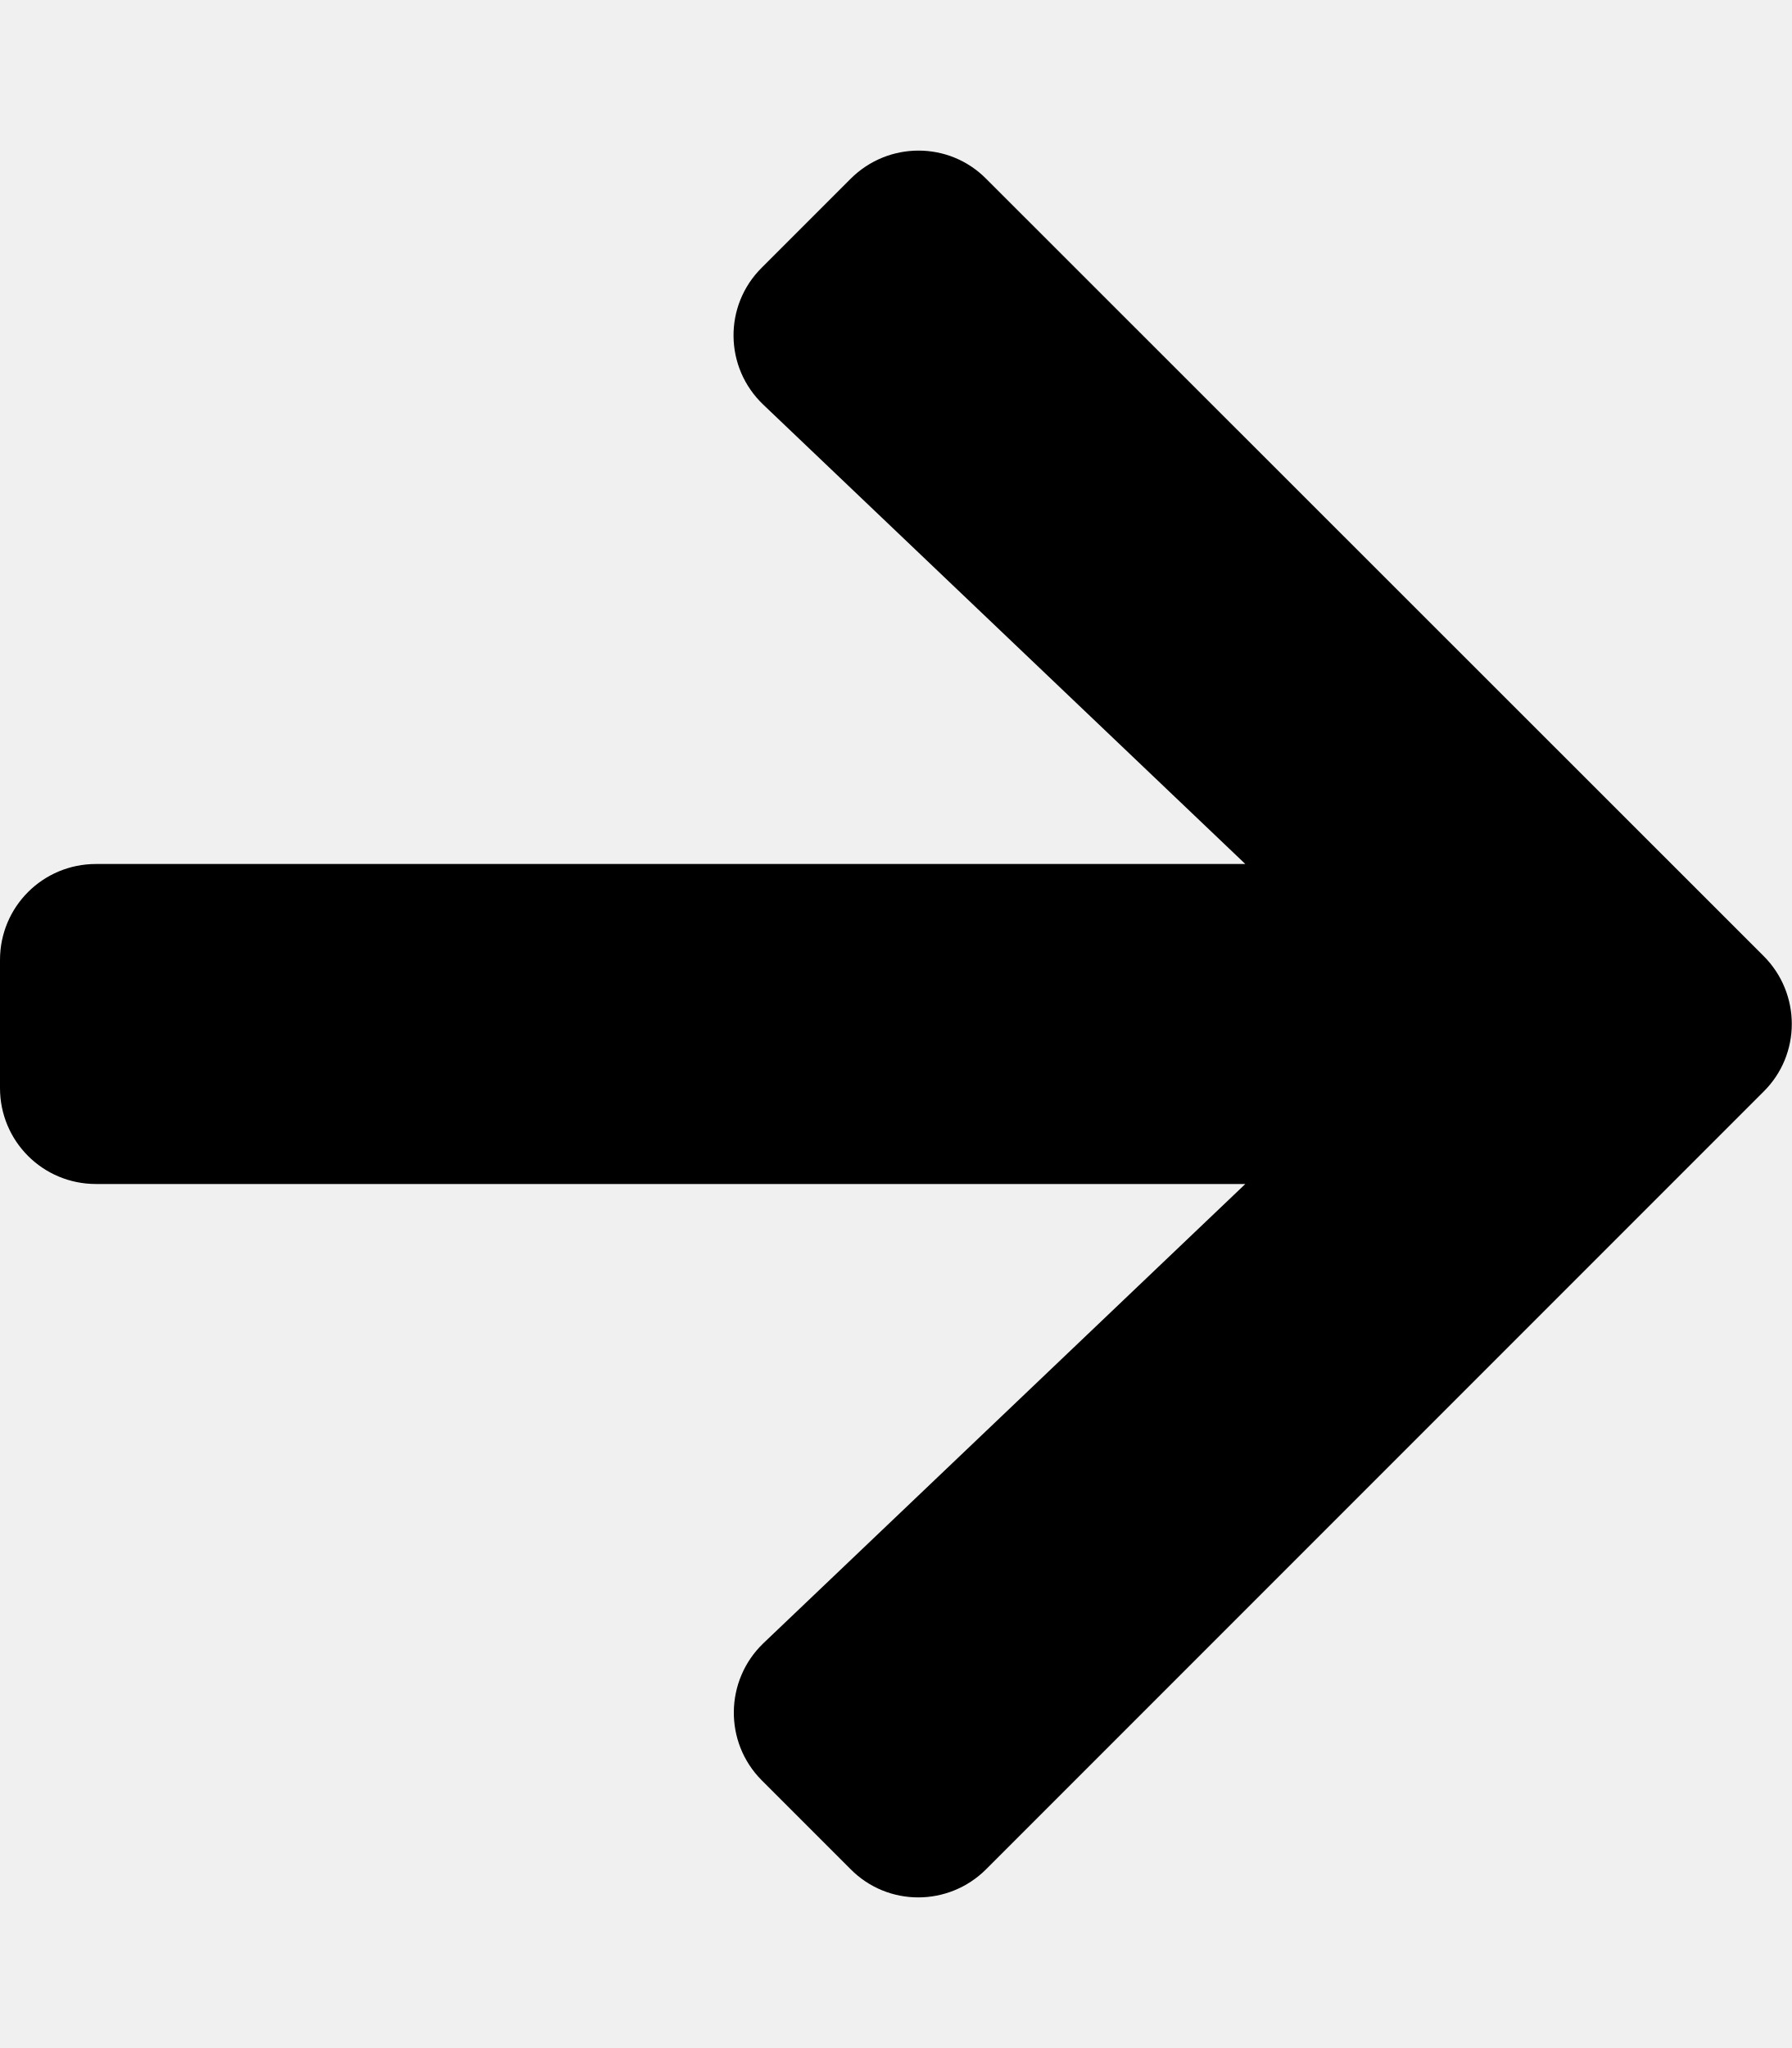
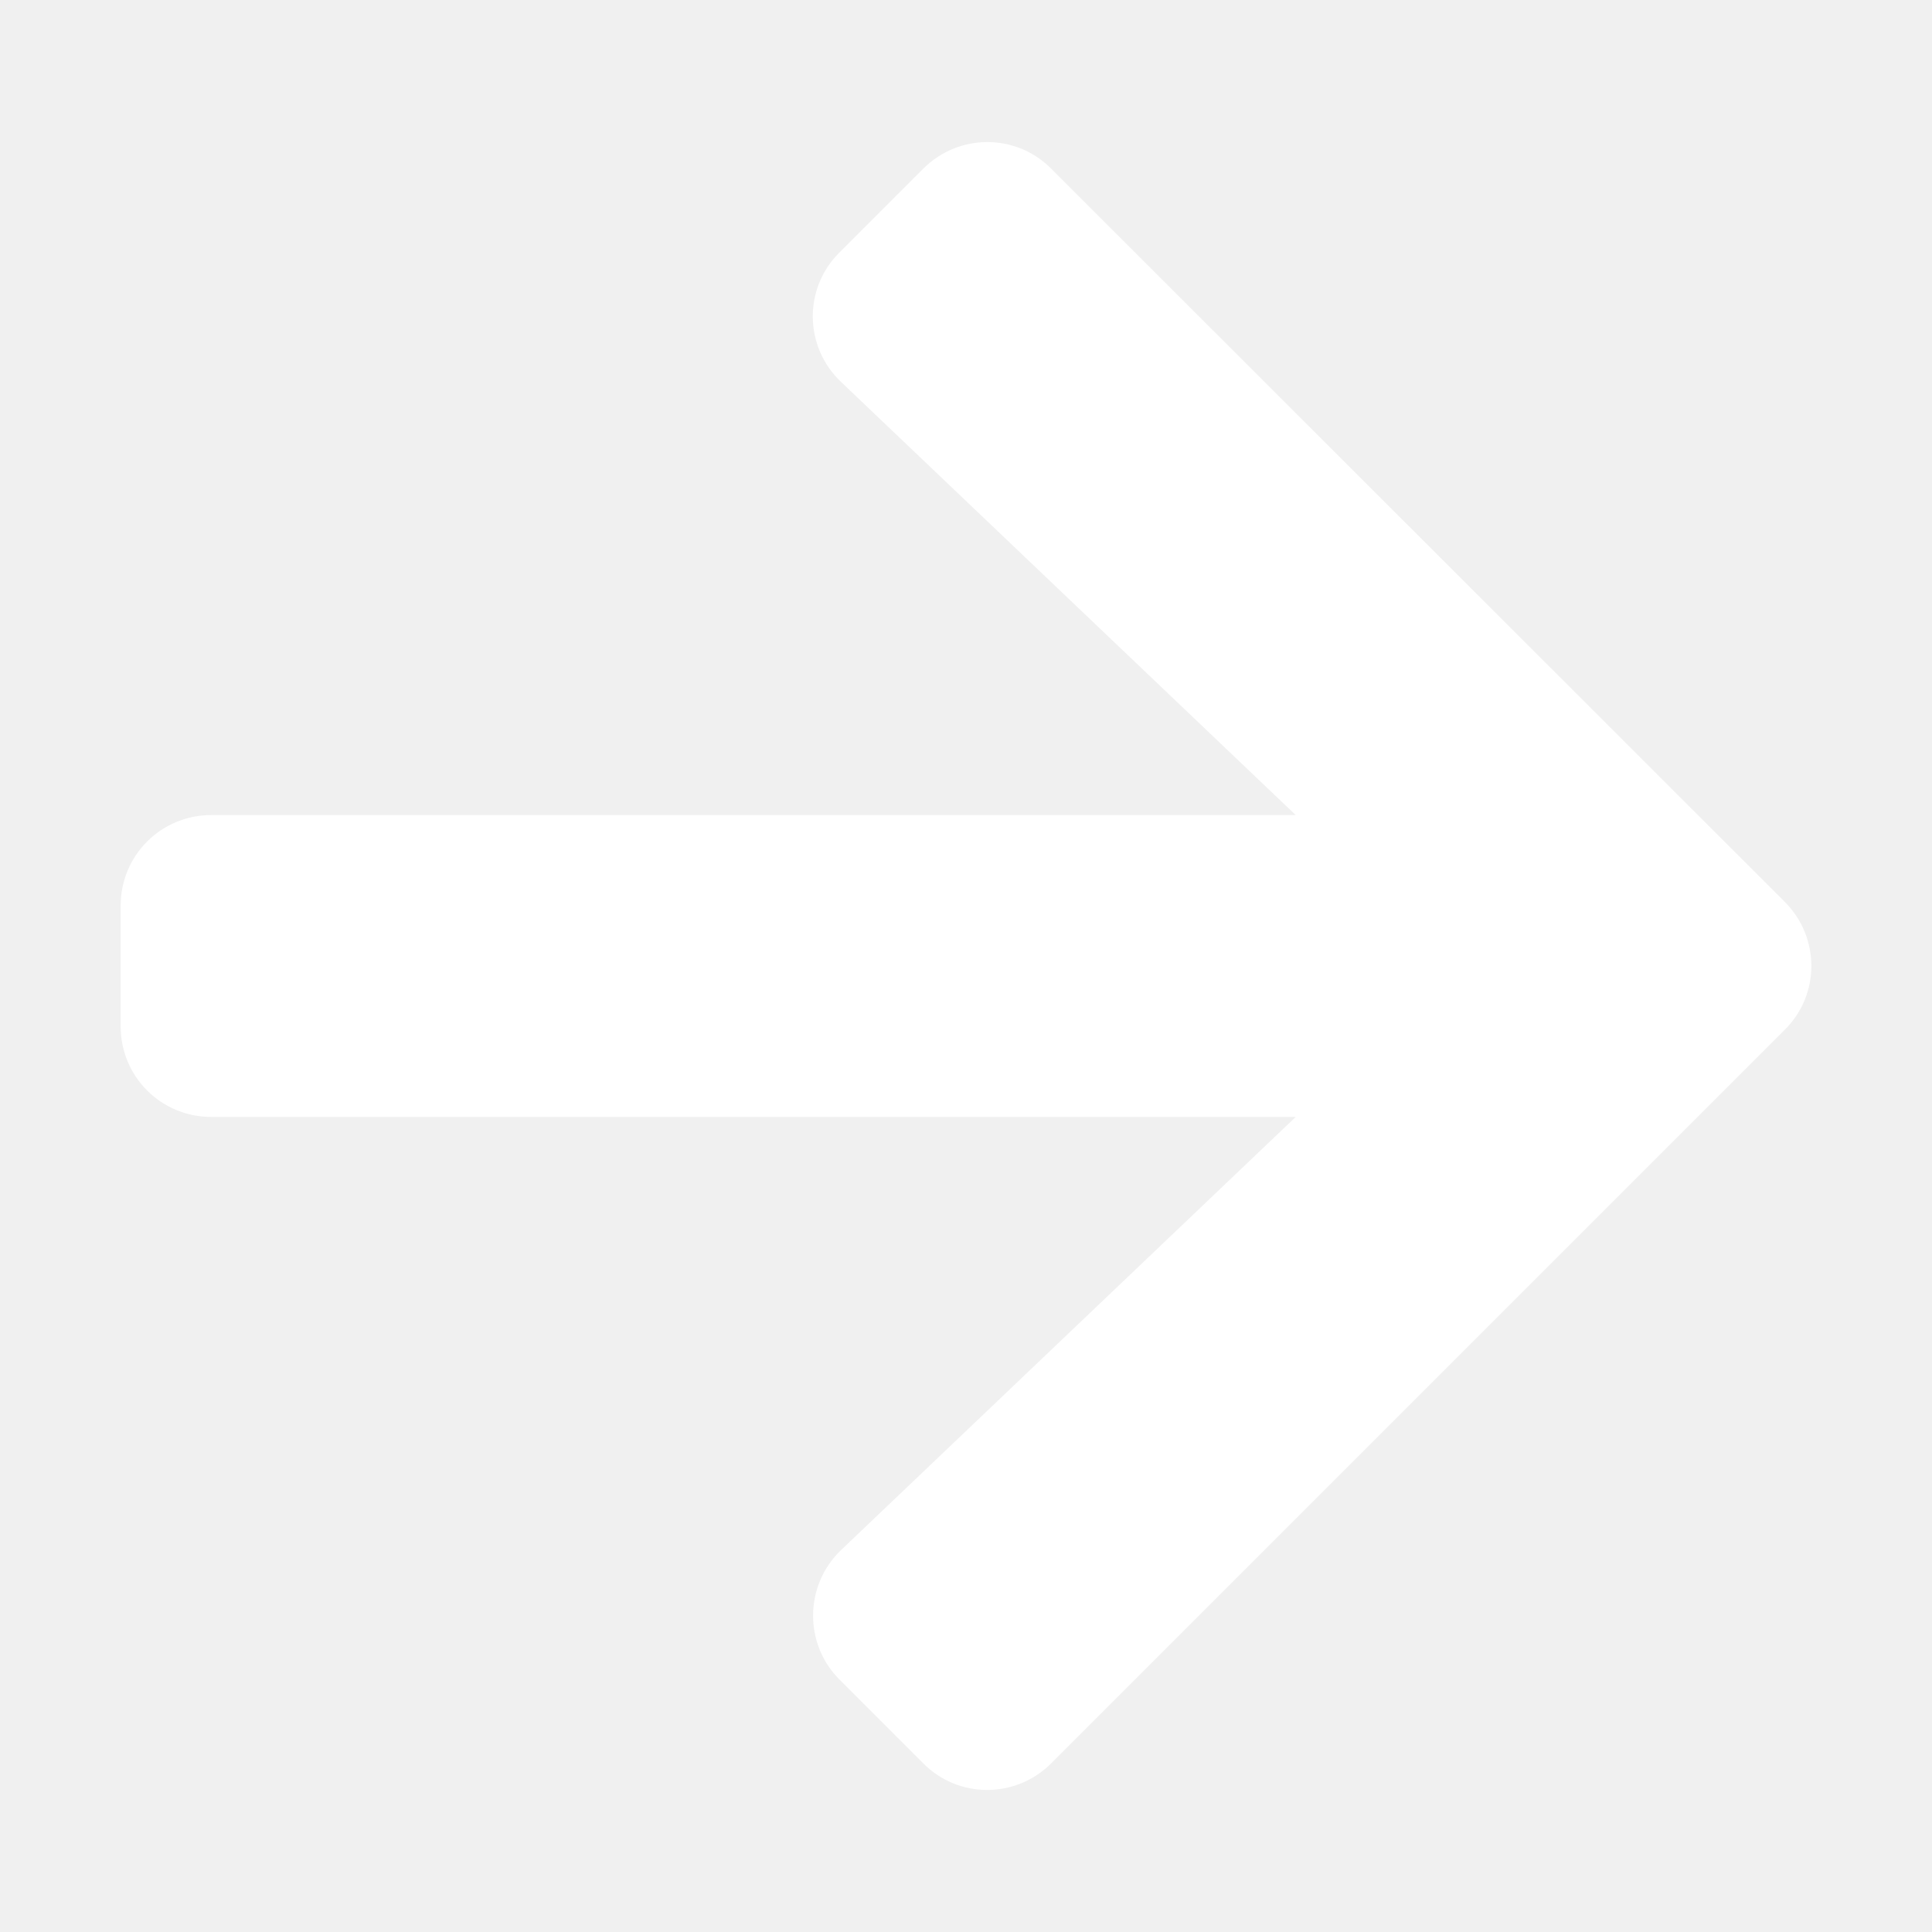
- <svg xmlns="http://www.w3.org/2000/svg" aria-hidden="true" focusable="false" data-prefix="fas" data-icon="arrow-right" class="svg-inline--fa fa-arrow-right fa-w-14" role="img" viewBox="0 0 448 512">
-   <path fill="currentColor" d="M190.5 66.9l22.2-22.2c9.4-9.4 24.6-9.4 33.9 0L441 239c9.4 9.4 9.4 24.6 0 33.9L246.6 467.3c-9.4 9.4-24.6 9.4-33.9 0l-22.2-22.2c-9.5-9.5-9.3-25 .4-34.3L311.4 296H24c-13.3 0-24-10.7-24-24v-32c0-13.3 10.7-24 24-24h287.4L190.9 101.2c-9.8-9.3-10-24.8-.4-34.3z" />
+ <svg xmlns="http://www.w3.org/2000/svg" xmlns:xlink="http://www.w3.org/1999/xlink" version="1.1" preserveAspectRatio="xMidYMid meet" viewBox="0 0 640 640" width="640" height="640">
+   <defs>
+     <path d="M305.84 55.88C317.59 44.13 336.59 44.13 348.22 55.88C372.52 80.16 566.92 274.46 591.22 298.75C602.97 310.5 602.97 329.5 591.22 341.13C566.92 365.43 372.52 559.83 348.22 584.13C336.47 595.88 317.47 595.88 305.84 584.13C303.07 581.35 280.87 559.15 278.09 556.38C266.22 544.5 266.47 525.13 278.59 513.5C288.64 503.93 338.84 456.1 429.22 370C213.67 370 93.92 370 69.97 370C53.34 370 39.97 356.63 39.97 340C39.97 336 39.97 304 39.97 300C39.97 283.38 53.34 270 69.97 270C93.92 270 213.67 270 429.22 270C338.84 183.9 288.64 136.07 278.59 126.5C266.34 114.88 266.09 95.5 278.09 83.63C283.64 78.08 303.07 58.65 305.84 55.88Z" id="lOEUxiSX8" />
+   </defs>
+   <g>
+     <g>
+       <g>
+         <use xlink:href="#lOEUxiSX8" opacity="1" fill="#ffffff" fill-opacity="1" />
+         <g>
+           <use xlink:href="#lOEUxiSX8" opacity="1" fill-opacity="0" stroke="#000000" stroke-width="1" stroke-opacity="0" />
+         </g>
+       </g>
+     </g>
+   </g>
</svg>
